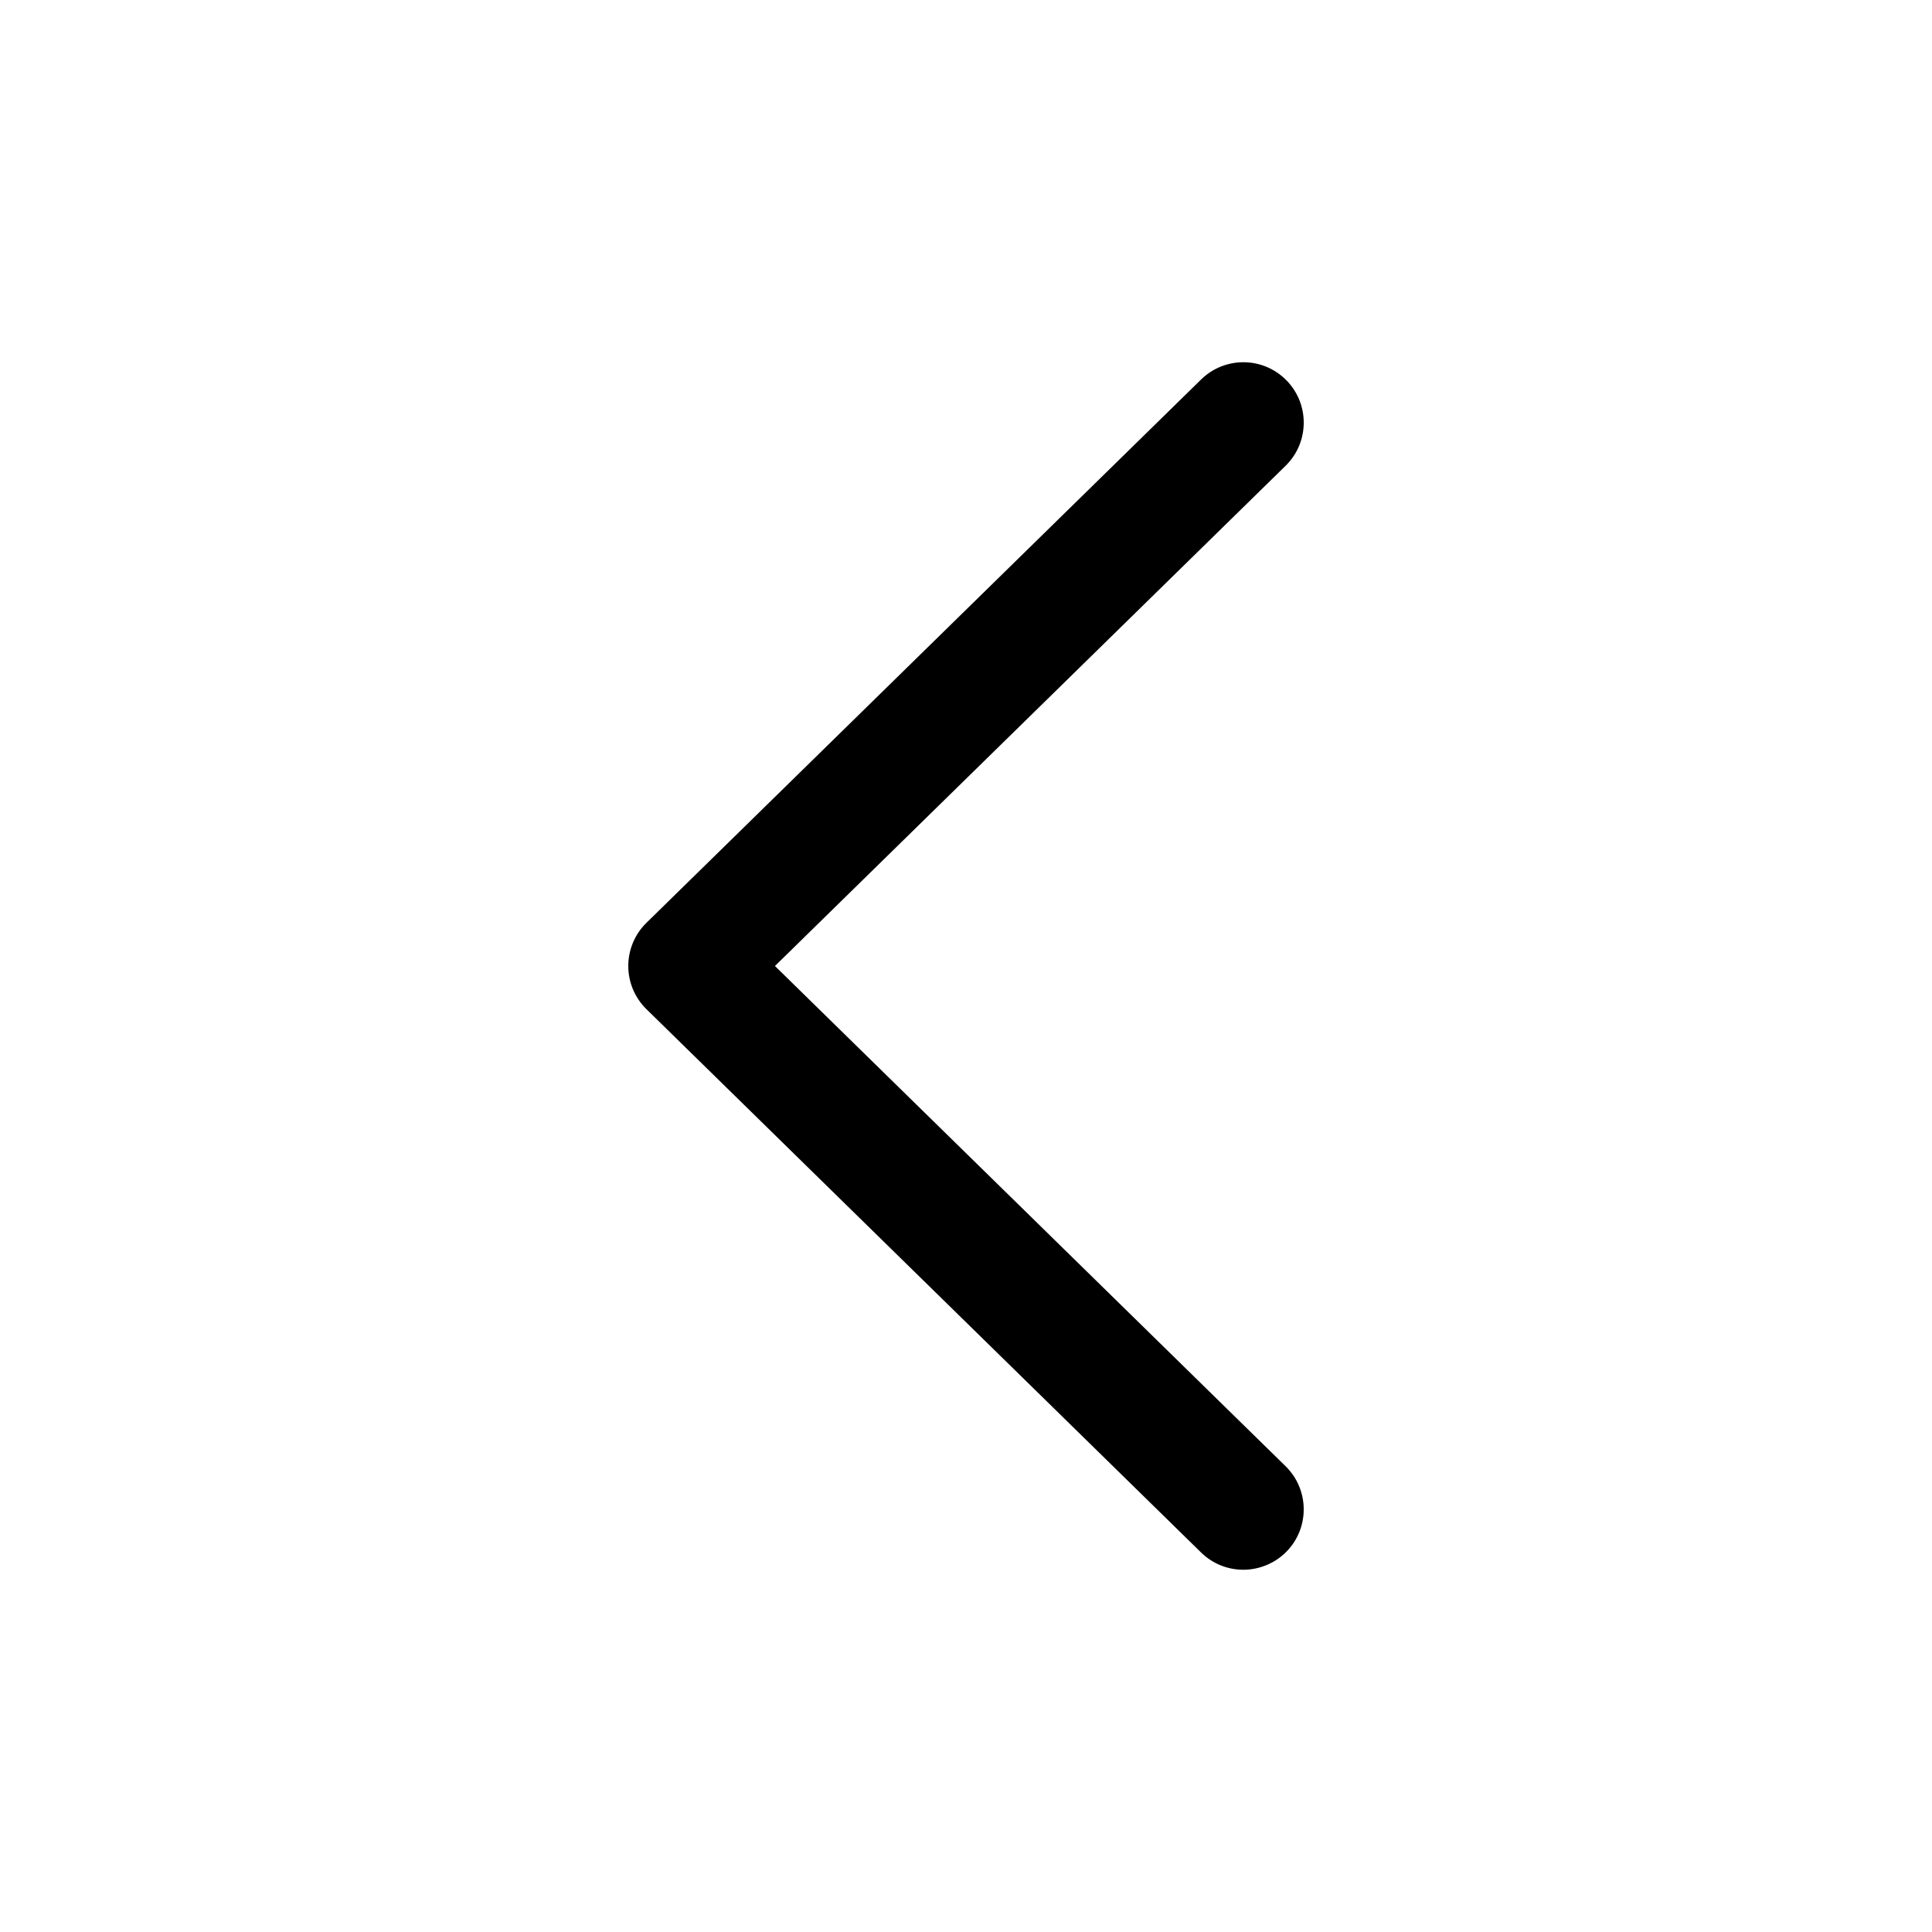
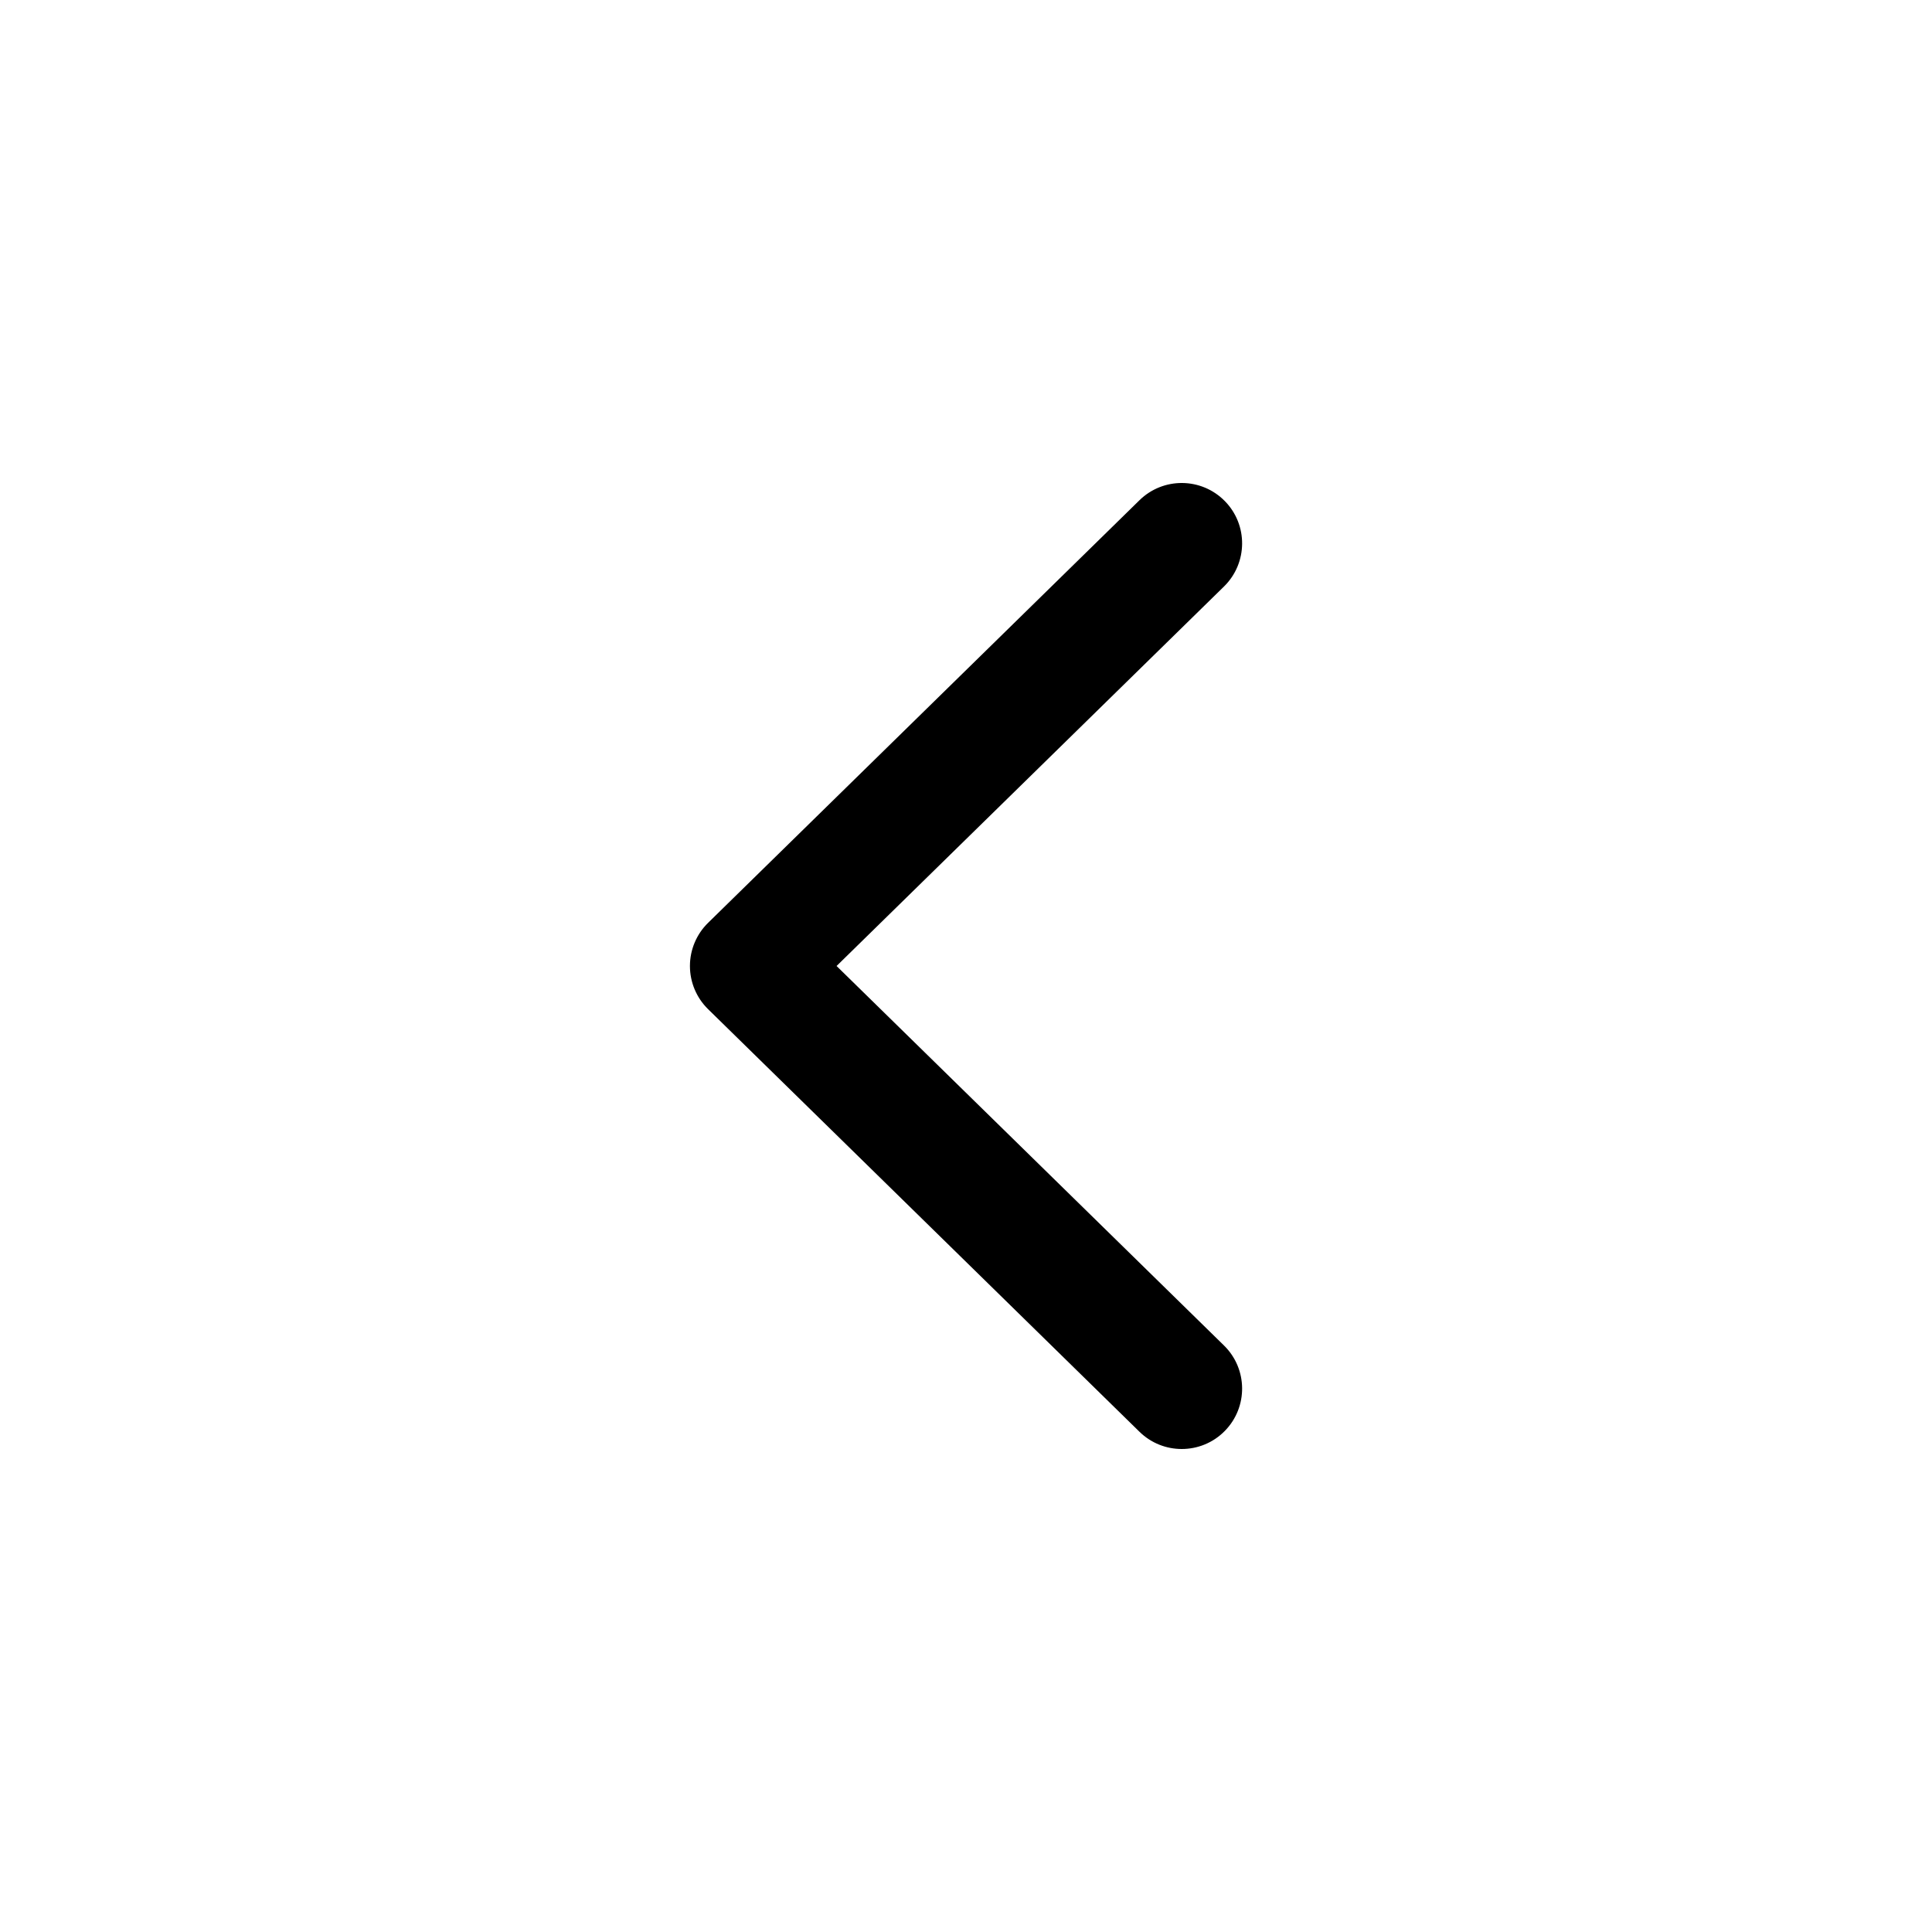
<svg xmlns="http://www.w3.org/2000/svg" id="Icon" viewBox="0 0 512 512">
-   <path d="M318.3,411.43c3.11,3.05,7.16,4.57,11.2,4.57s8.3-1.6,11.43-4.8c6.18-6.31,6.08-16.44-.23-22.63l-135.33-132.57,135.33-132.57c6.31-6.18,6.42-16.31.23-22.63-6.18-6.31-16.31-6.42-22.63-.23l-147,144c-3.07,3.01-4.8,7.13-4.8,11.43s1.73,8.42,4.8,11.43l147,144Z" />
+   <g id="Arrow_Right-3">
+     <path d="M313.17,384c-4.04,0-8.08-1.52-11.2-4.57l-114.33-112c-3.07-3.01-4.8-7.13-4.8-11.43s1.73-8.42,4.8-11.43l114.33-112c6.31-6.18,16.44-6.08,22.63.23s6.08,16.44-.23,22.63l-102.67,100.57,102.67,100.57c6.31,6.18,6.42,16.31.23,22.63-3.13,3.2-7.28,4.8-11.43,4.8Z" />
+   </g>
</svg>
